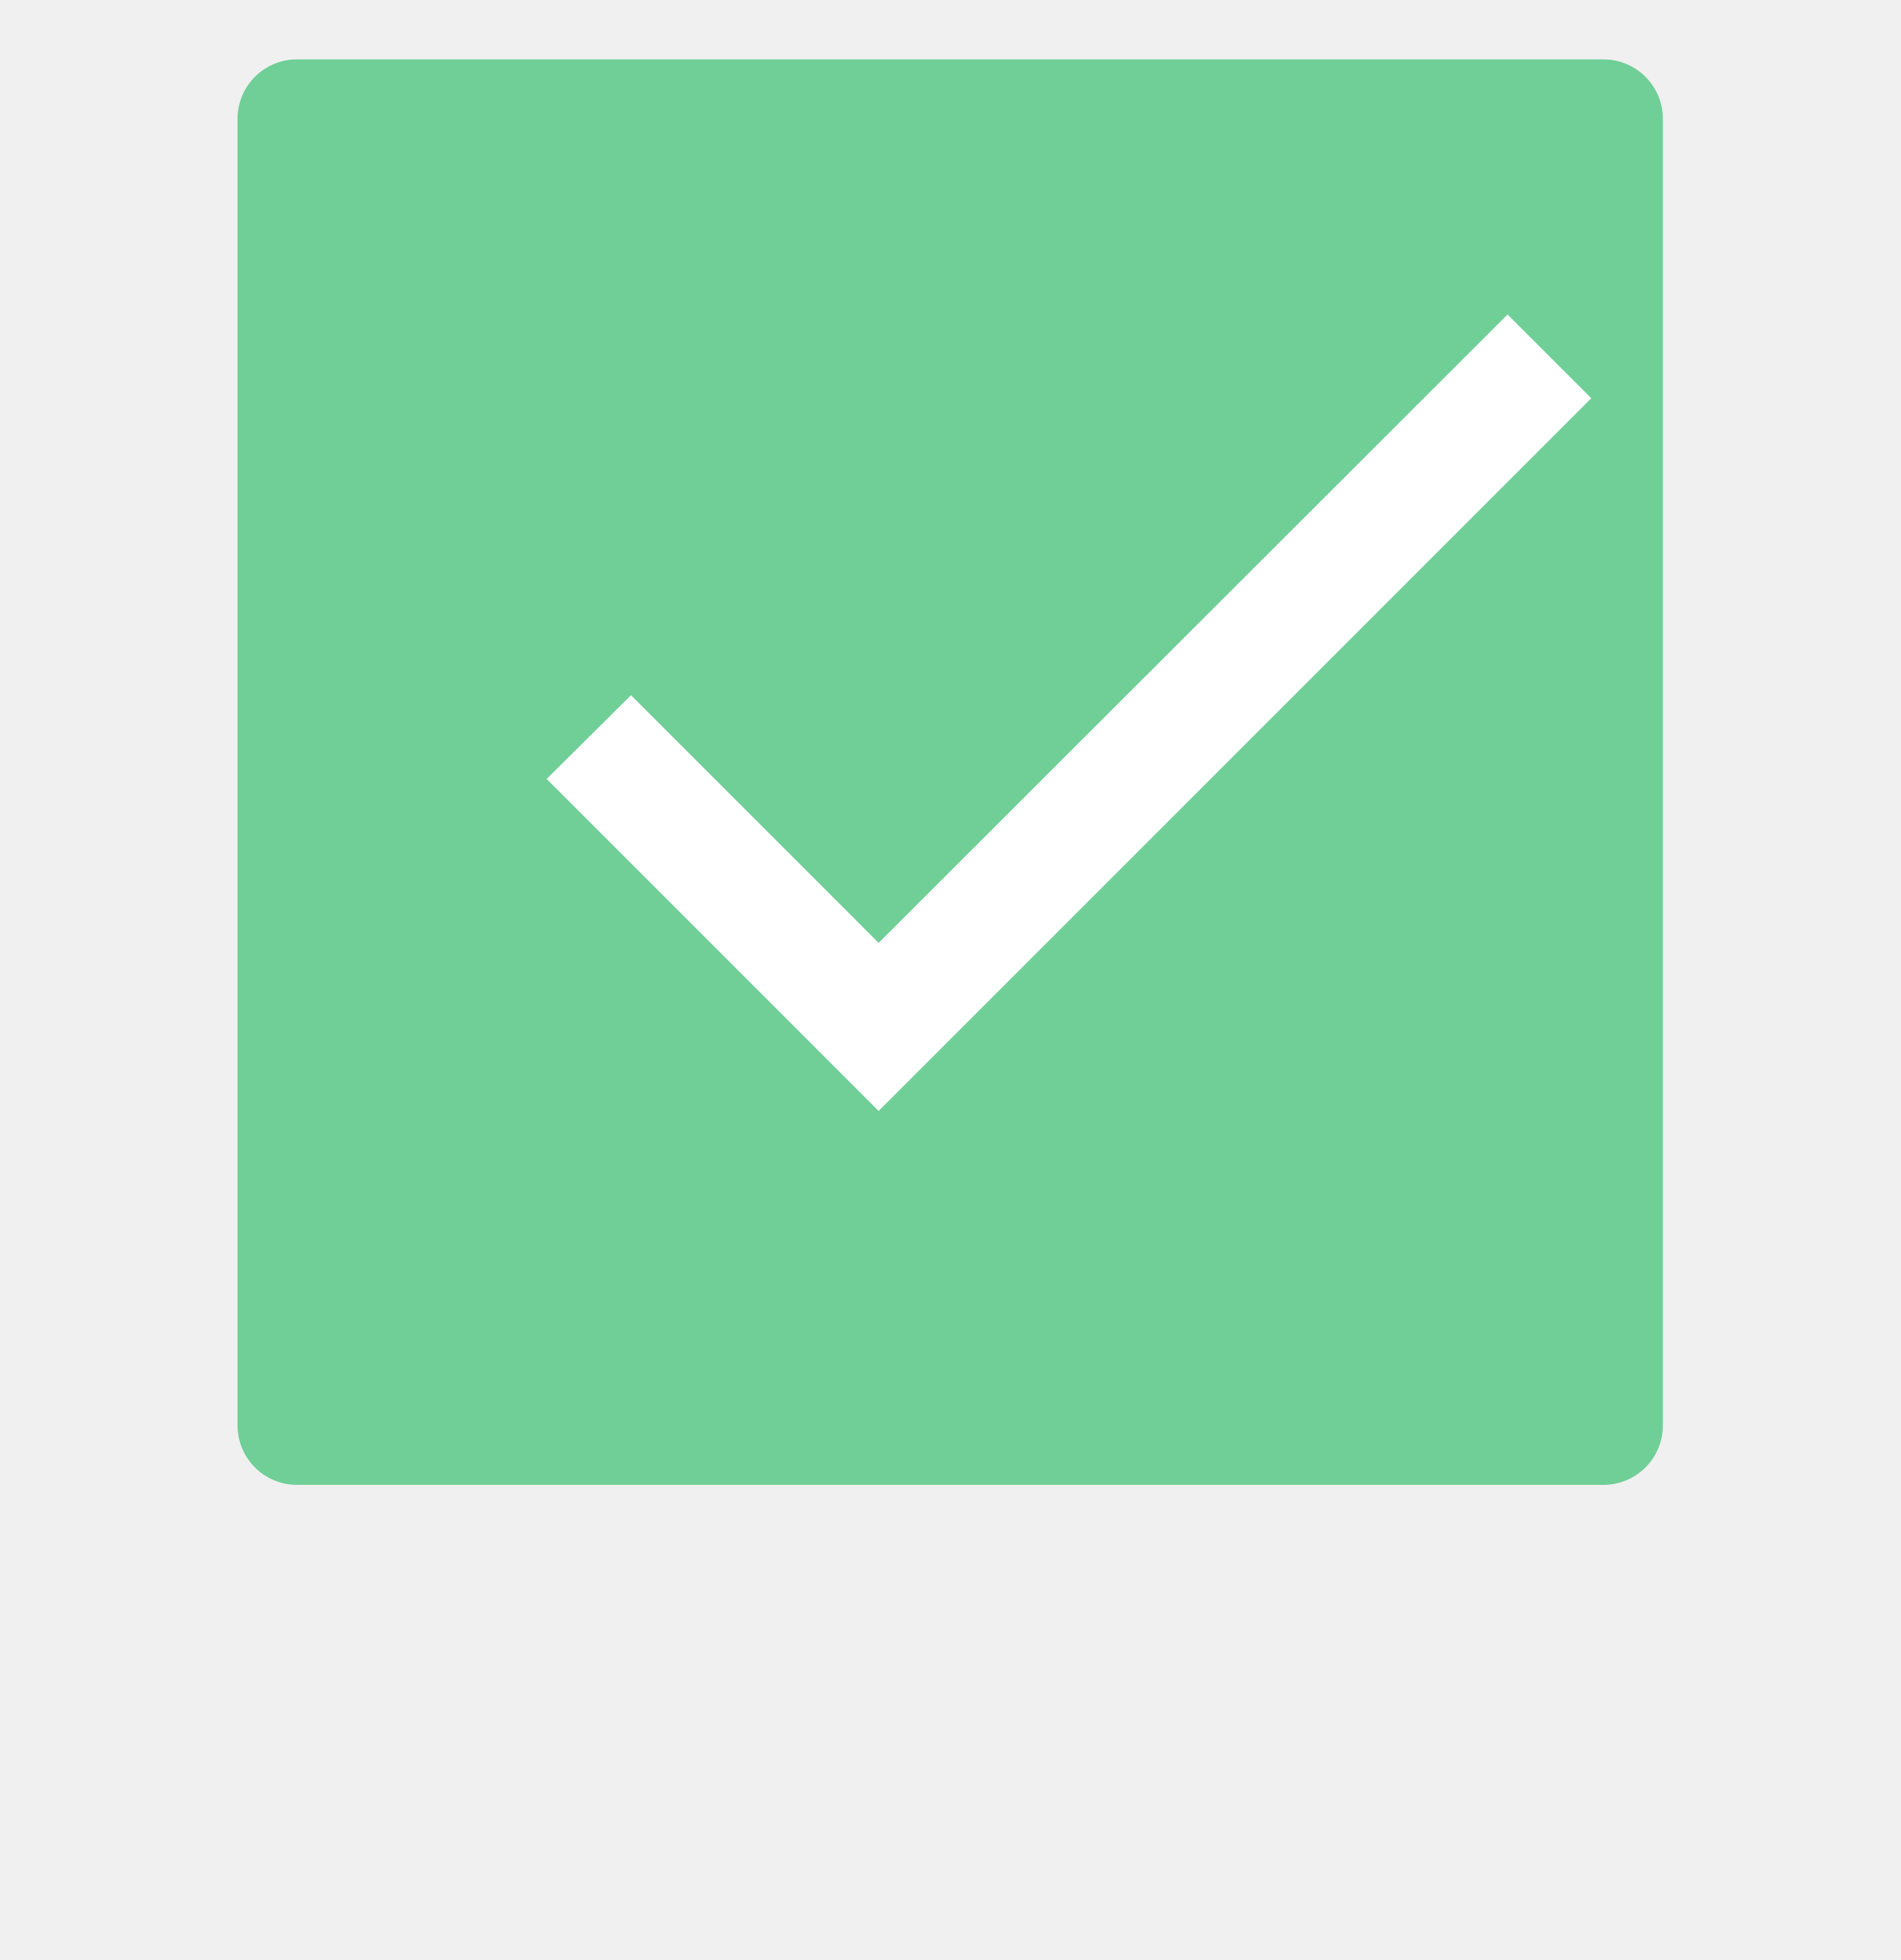
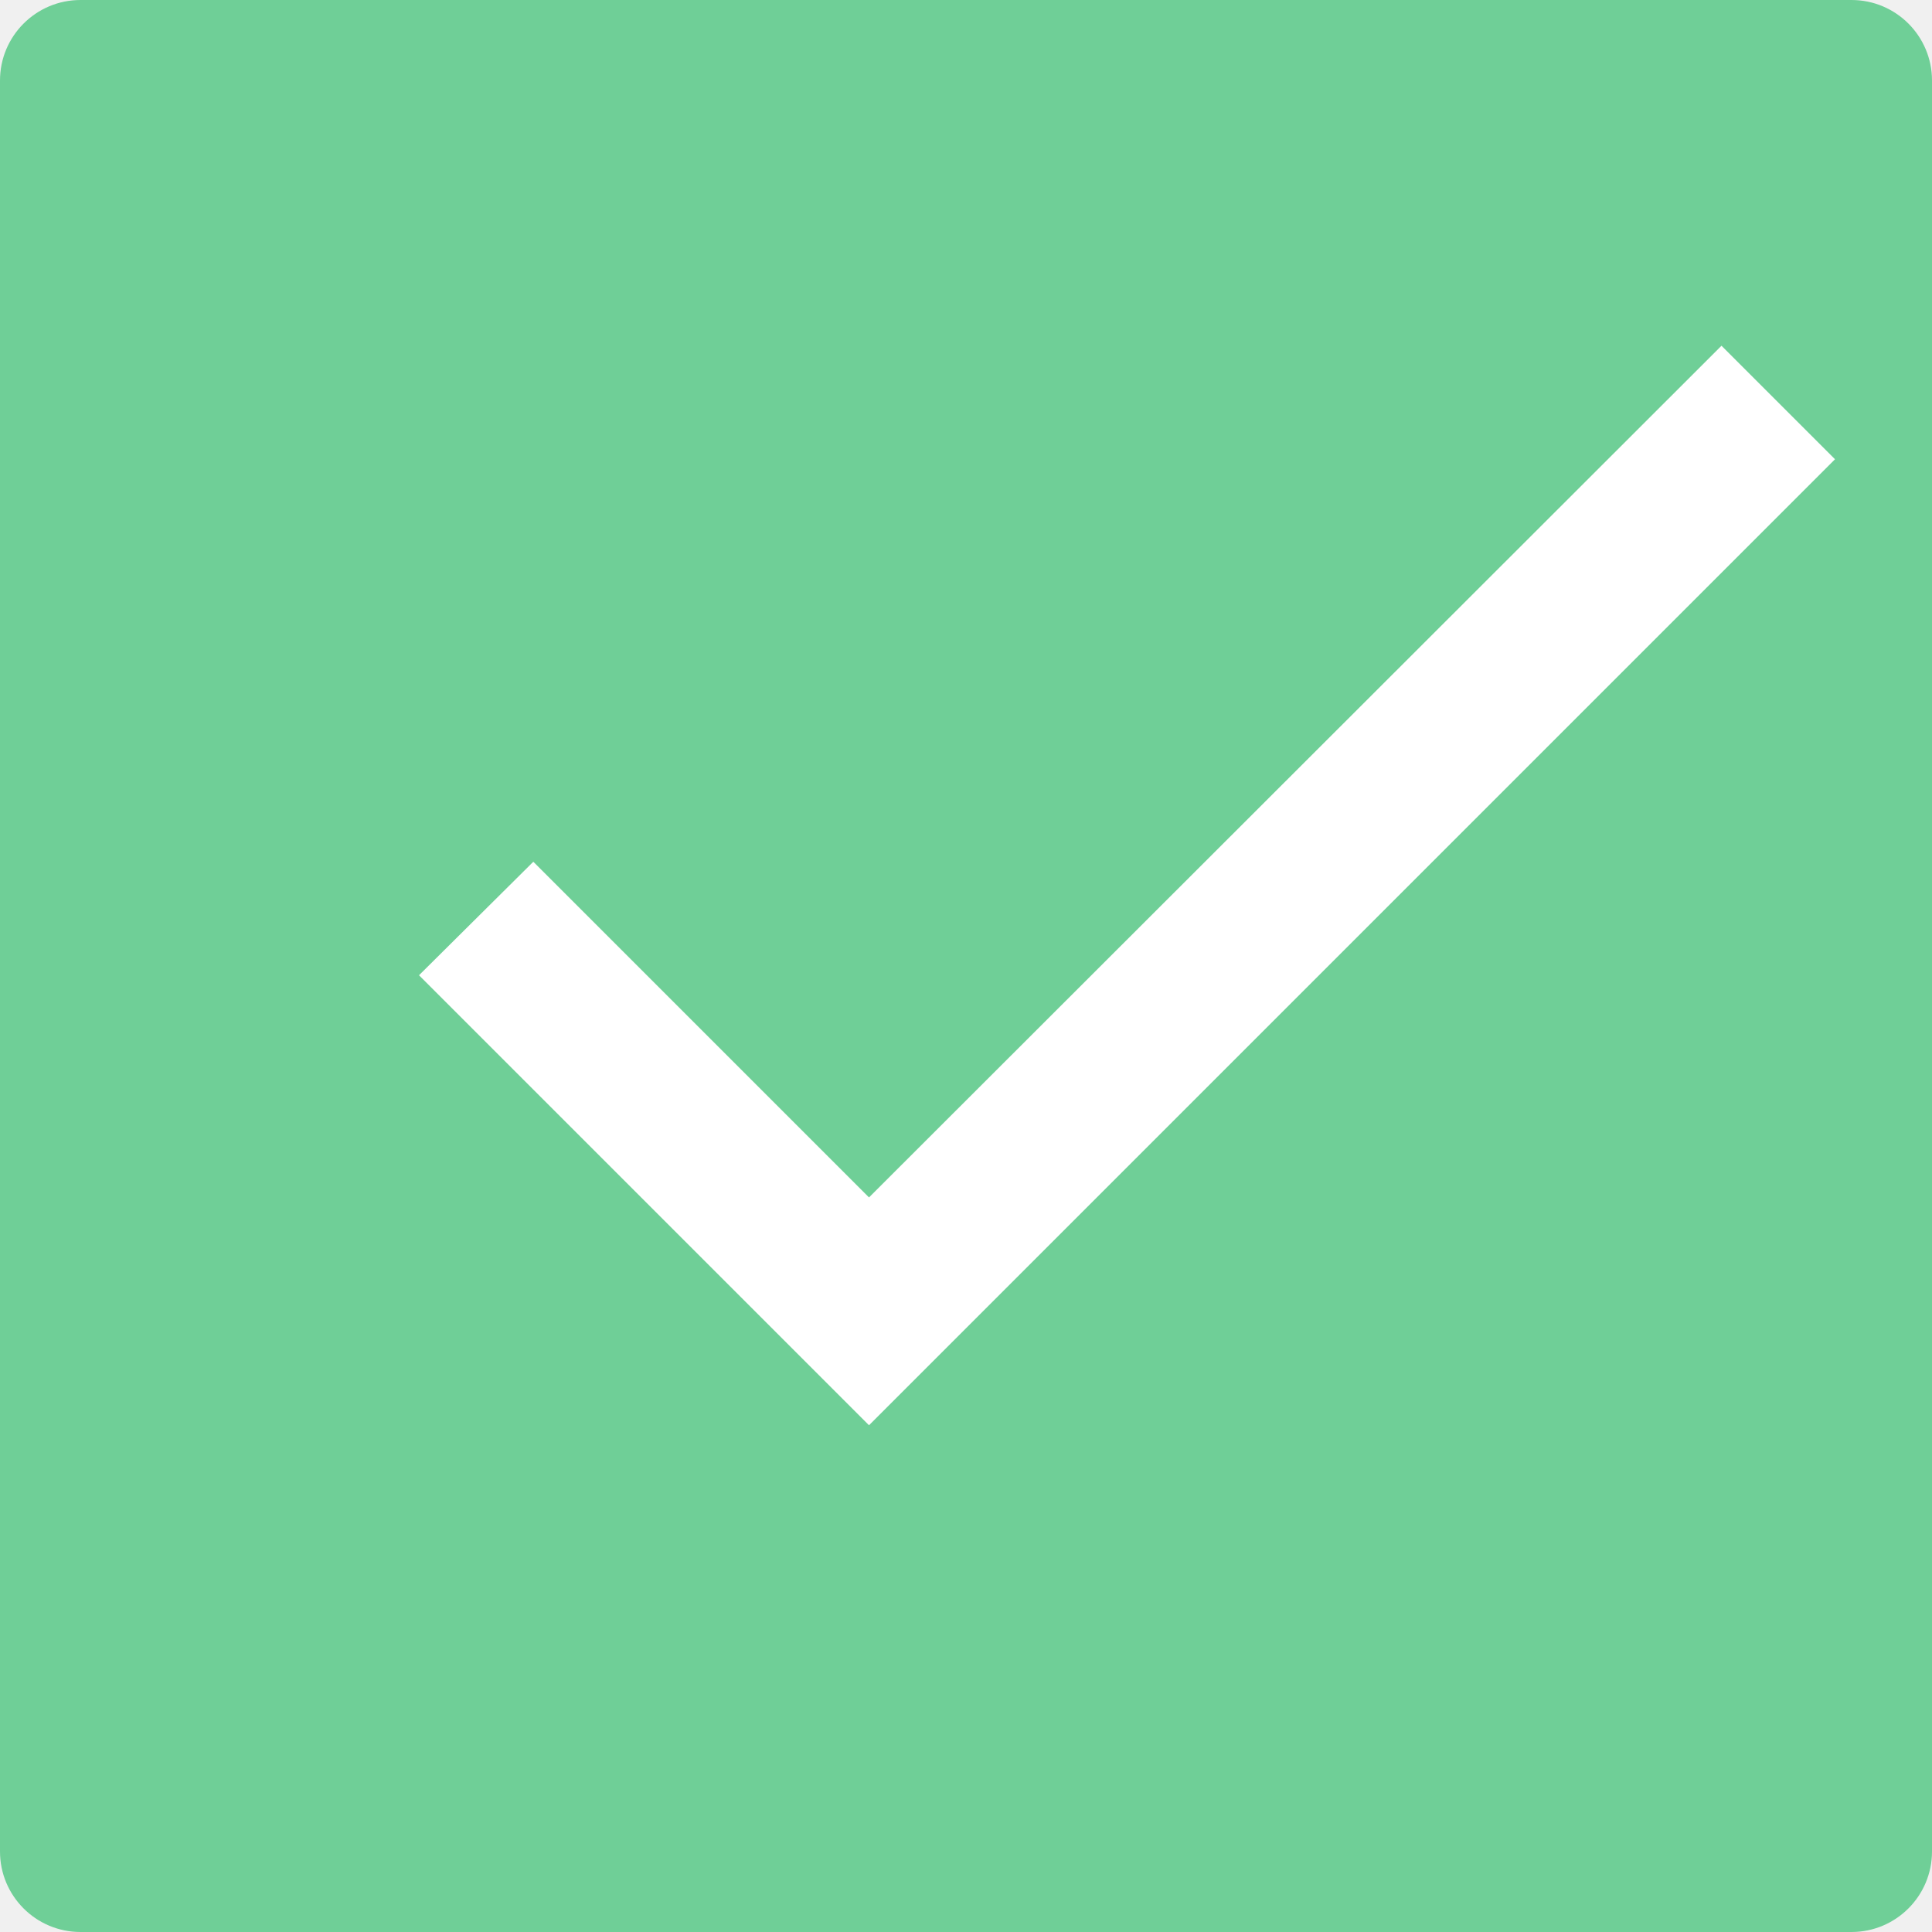
- <svg xmlns="http://www.w3.org/2000/svg" width="32" height="33" viewBox="0 0 32 33" fill="none">
+ <svg xmlns="http://www.w3.org/2000/svg" width="24" height="24" viewBox="0 0 24 24" fill="none">
  <g>
-     <rect x="4" y="1" width="24" height="24" rx="1" fill="#6FCF97" />
+     <rect x="0" y="0" width="24" height="24" rx="1" fill="#6FCF97" />
  </g>
-   <path d="M14.795 15.875L10.625 11.705L9.205 13.115L14.795 18.705L26.795 6.705L25.385 5.295L14.795 15.875Z" fill="white" />
+   <path d="M10.795 14.875L6.625 10.705L5.205 12.115L10.795 17.705L22.795 5.705L21.385 4.295L10.795 14.875Z" fill="white" />
  <defs>
    <filter id="filter0_d" x="0" y="1" width="32" height="32" filterUnits="userSpaceOnUse" color-interpolation-filters="sRGB">
      <feFlood flood-opacity="0" result="BackgroundImageFix" />
      <feColorMatrix in="SourceAlpha" type="matrix" values="0 0 0 0 0 0 0 0 0 0 0 0 0 0 0 0 0 0 127 0" />
      <feOffset dy="4" />
      <feGaussianBlur stdDeviation="2" />
      <feColorMatrix type="matrix" values="0 0 0 0 0 0 0 0 0 0 0 0 0 0 0 0 0 0 0.3 0" />
      <feBlend mode="normal" in2="BackgroundImageFix" result="effect1_dropShadow" />
      <feBlend mode="normal" in="SourceGraphic" in2="effect1_dropShadow" result="shape" />
    </filter>
  </defs>
</svg>
